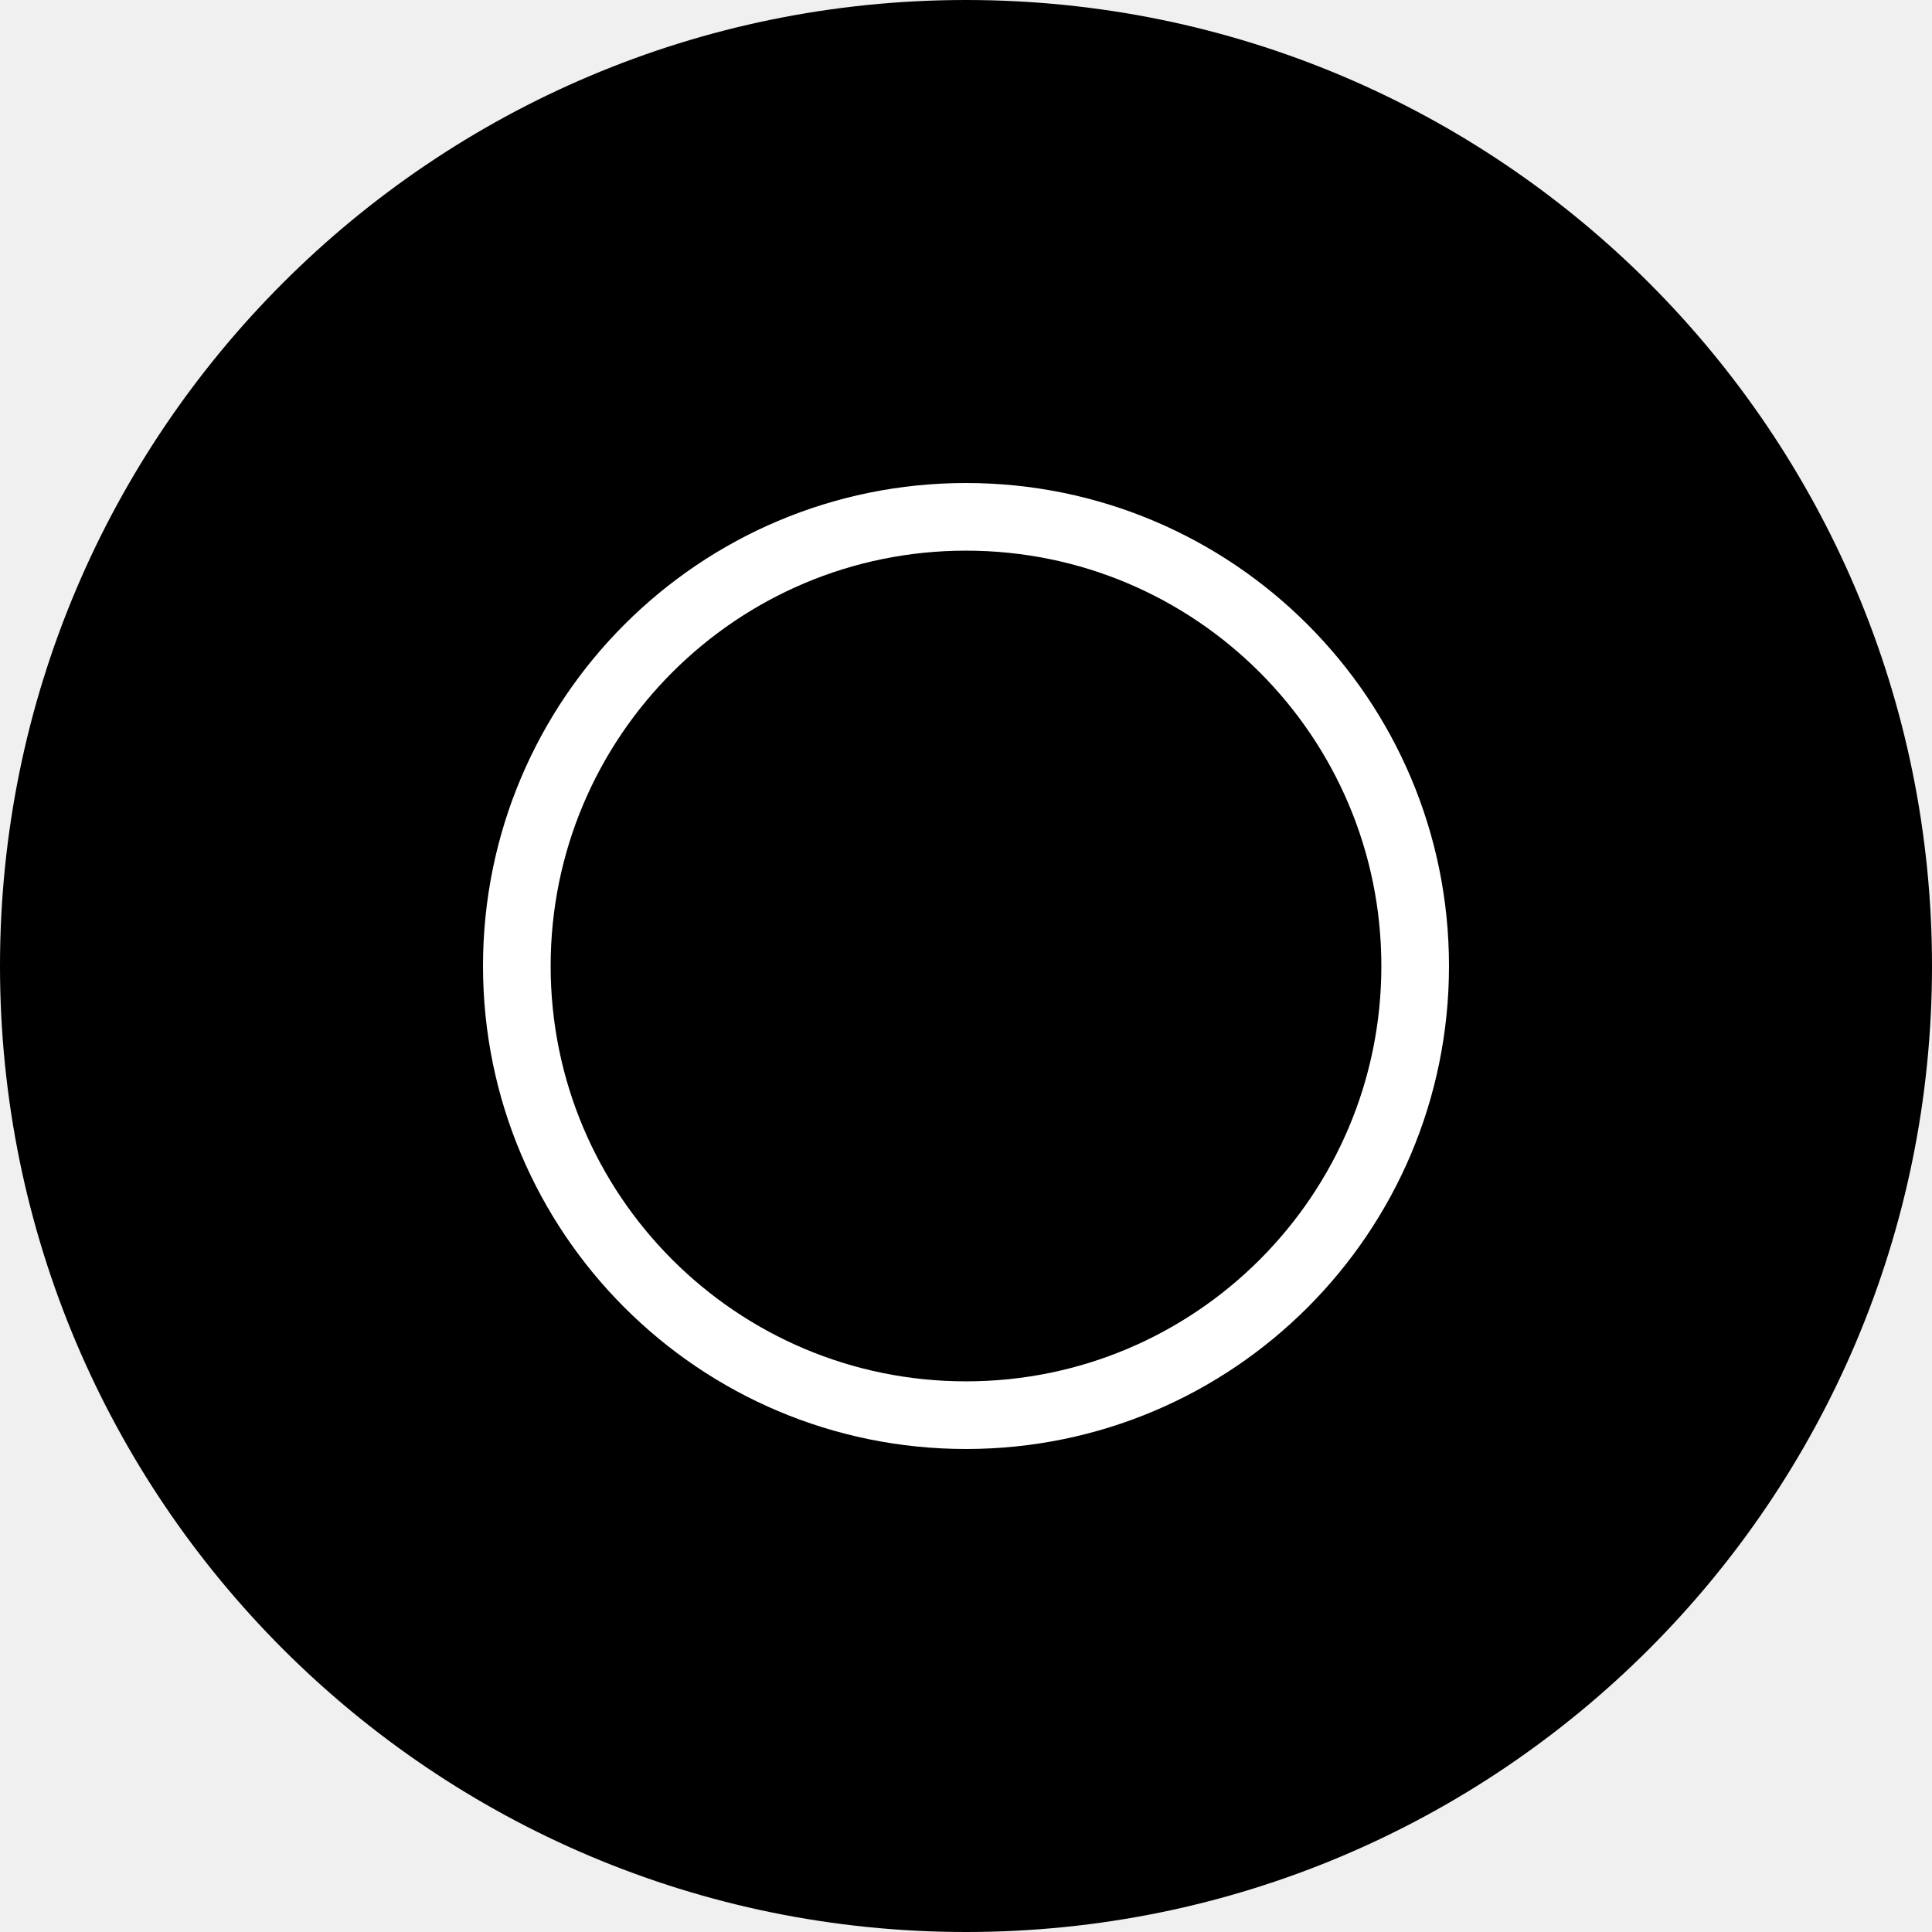
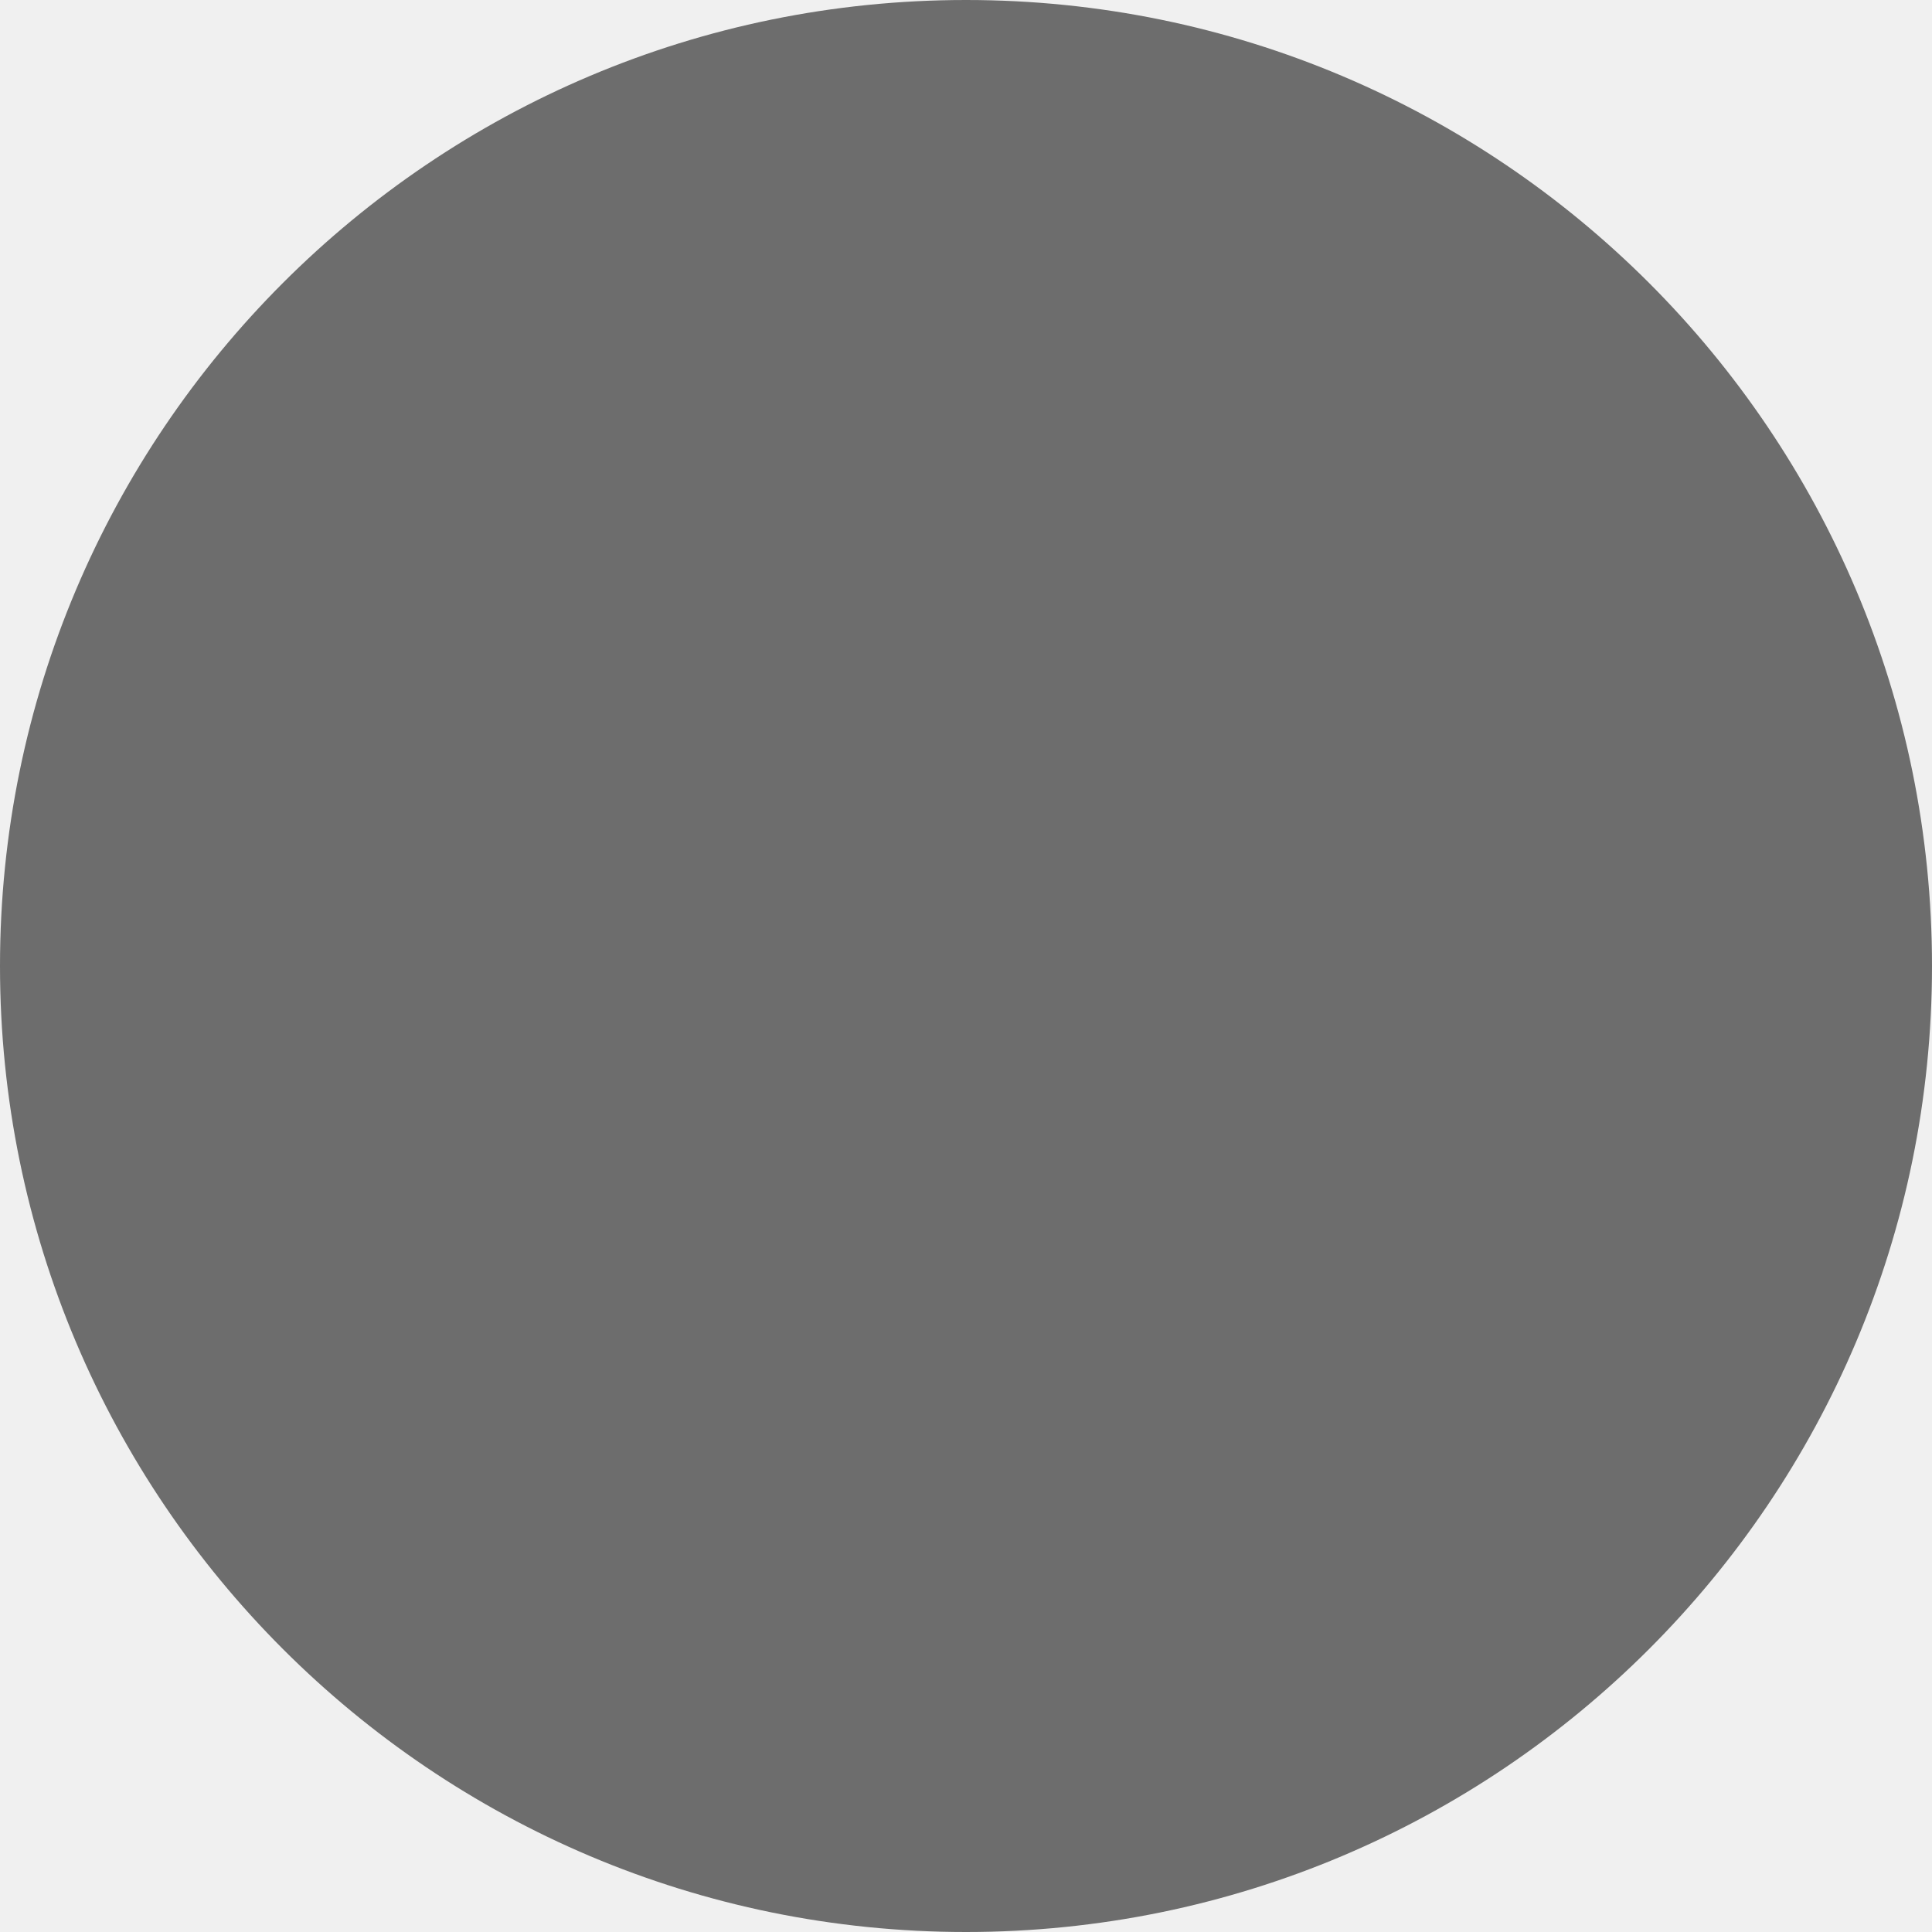
<svg xmlns="http://www.w3.org/2000/svg" width="100" height="100" version="1.1" id="svg1">
  <defs id="defs1" />
-   <circle style="fill:#000000;stroke-width:0.773" id="path1" cx="50" cy="50" r="50" />
-   <ellipse style="fill:#000000;fill-opacity:1;stroke:#ffffff;stroke-width:3.501;stroke-dasharray:none;stroke-opacity:1" id="path2" cx="50" cy="50" rx="23.249" ry="23.249" />
+   <circle style="fill:#6d6d6d;stroke-width:0.773;fill-opacity:1" id="path1" cx="50" cy="50" r="50" />
</svg>
